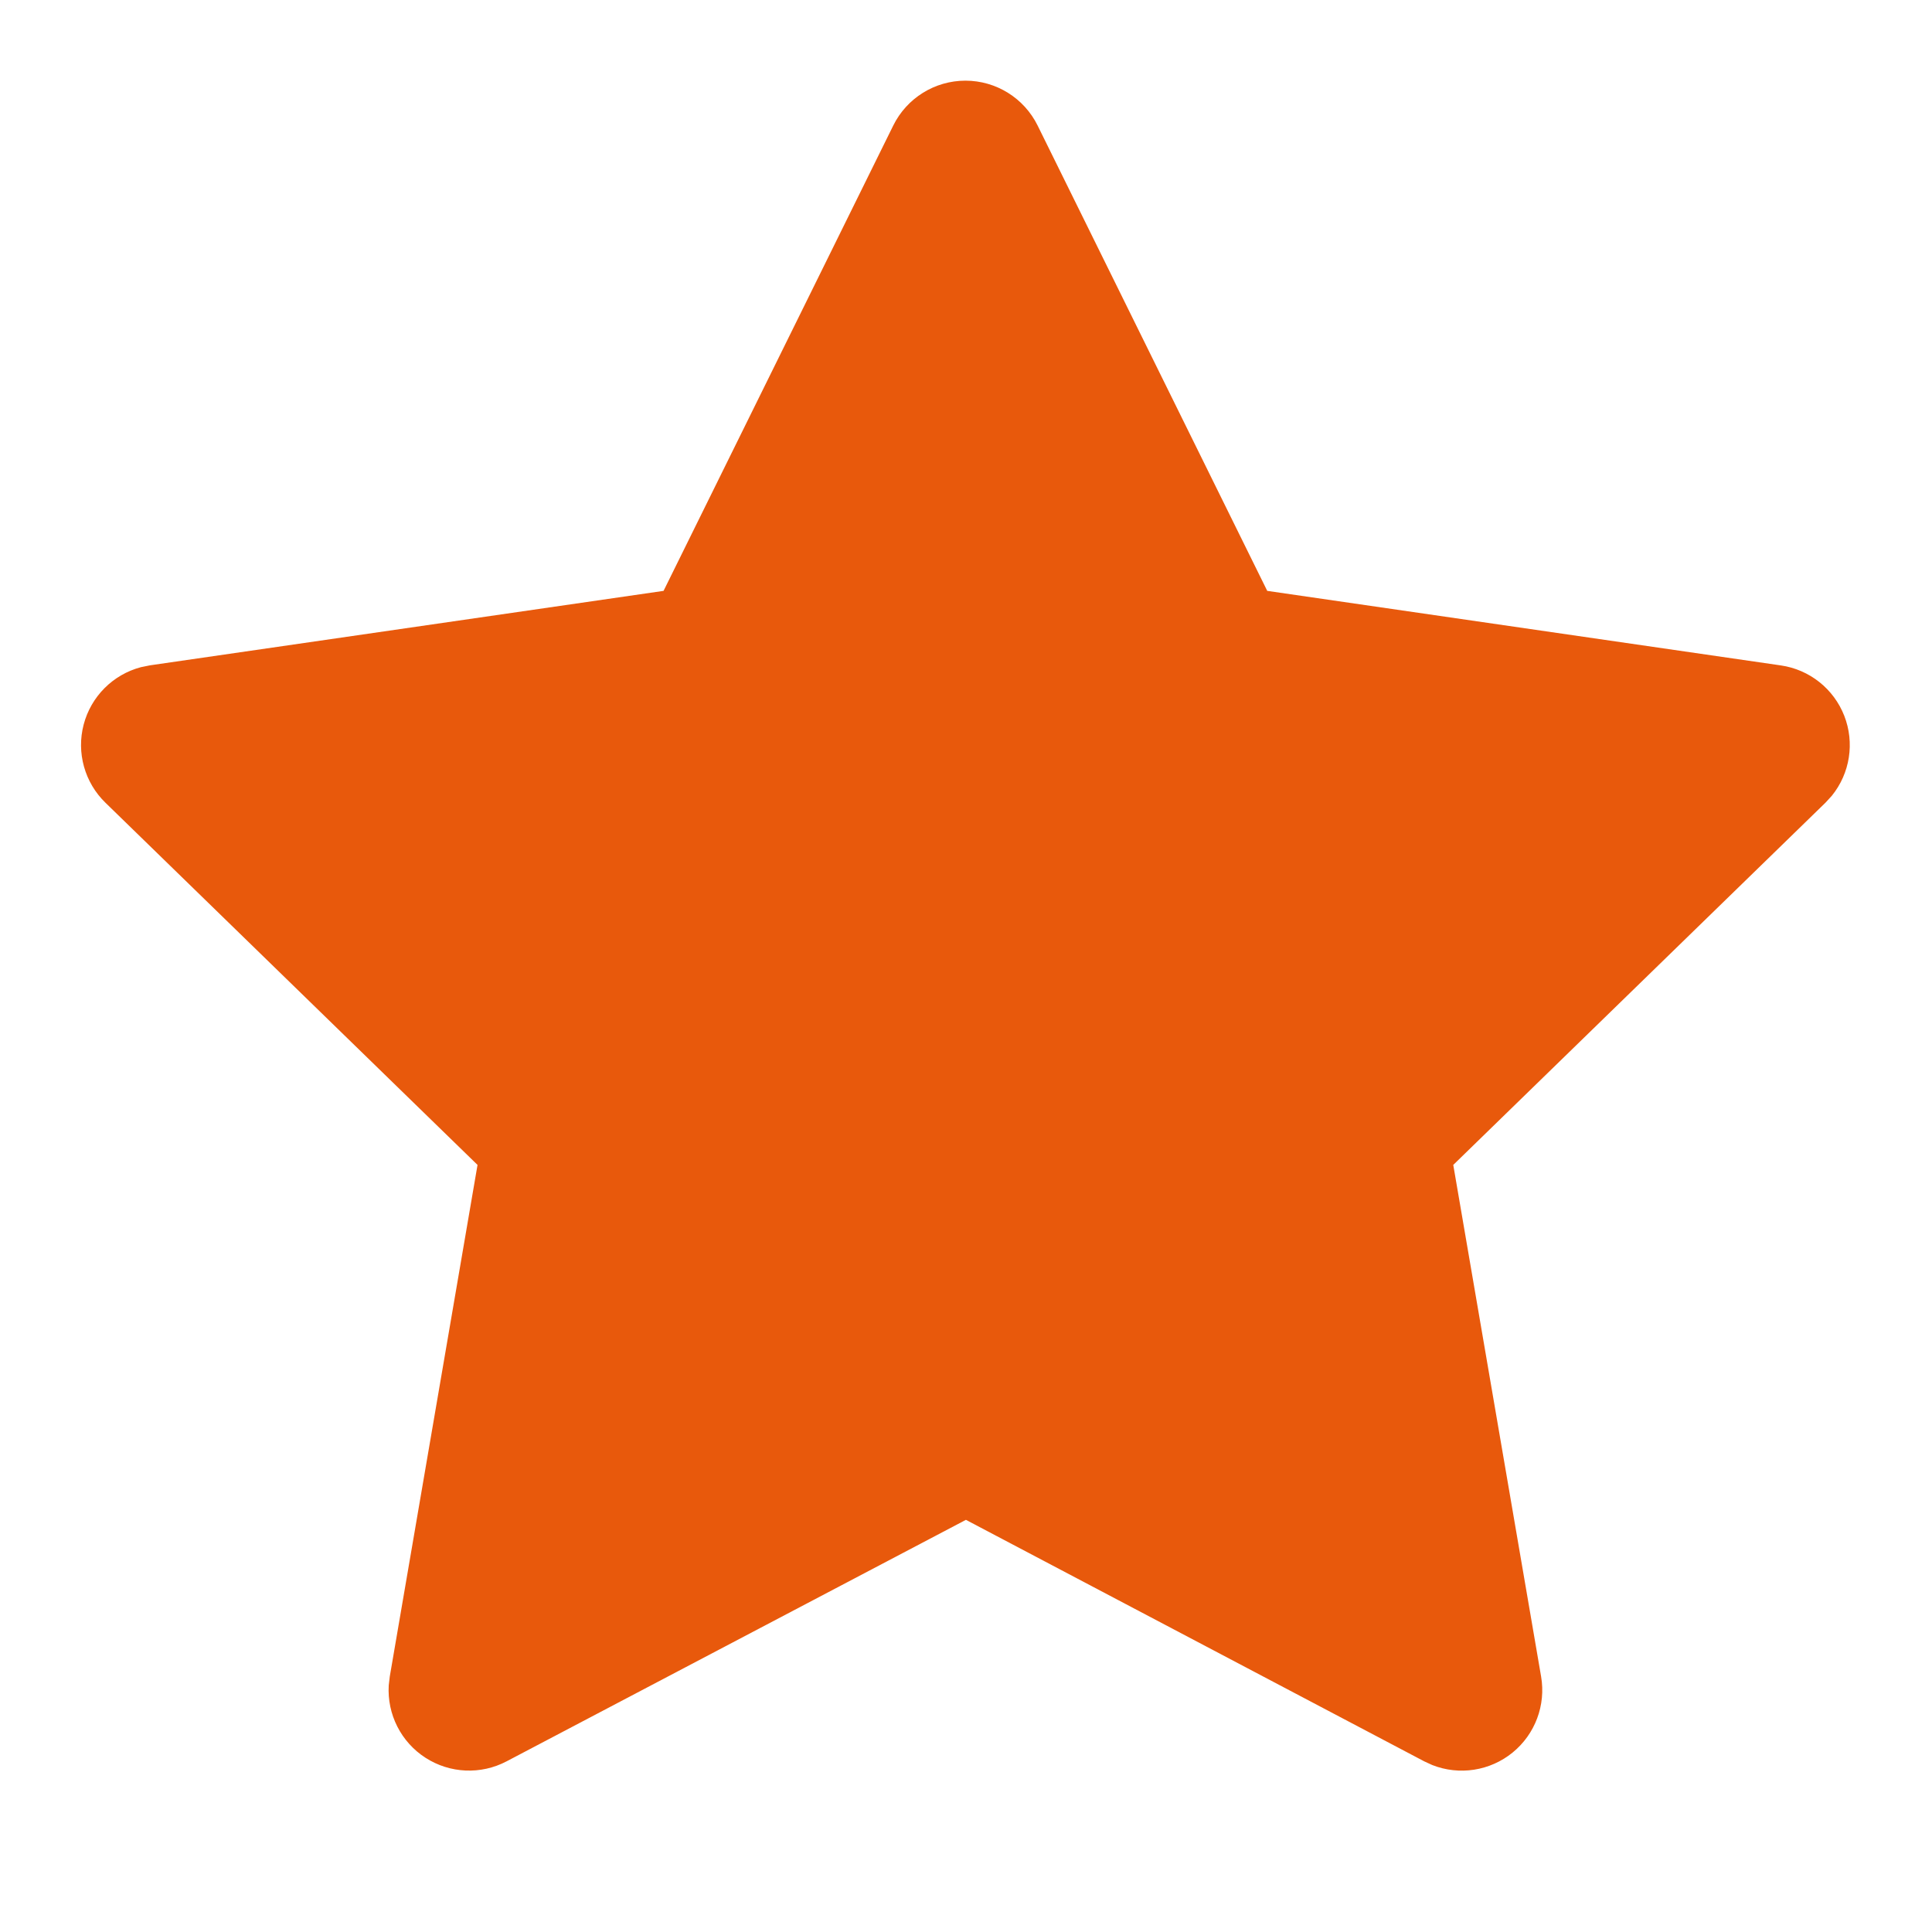
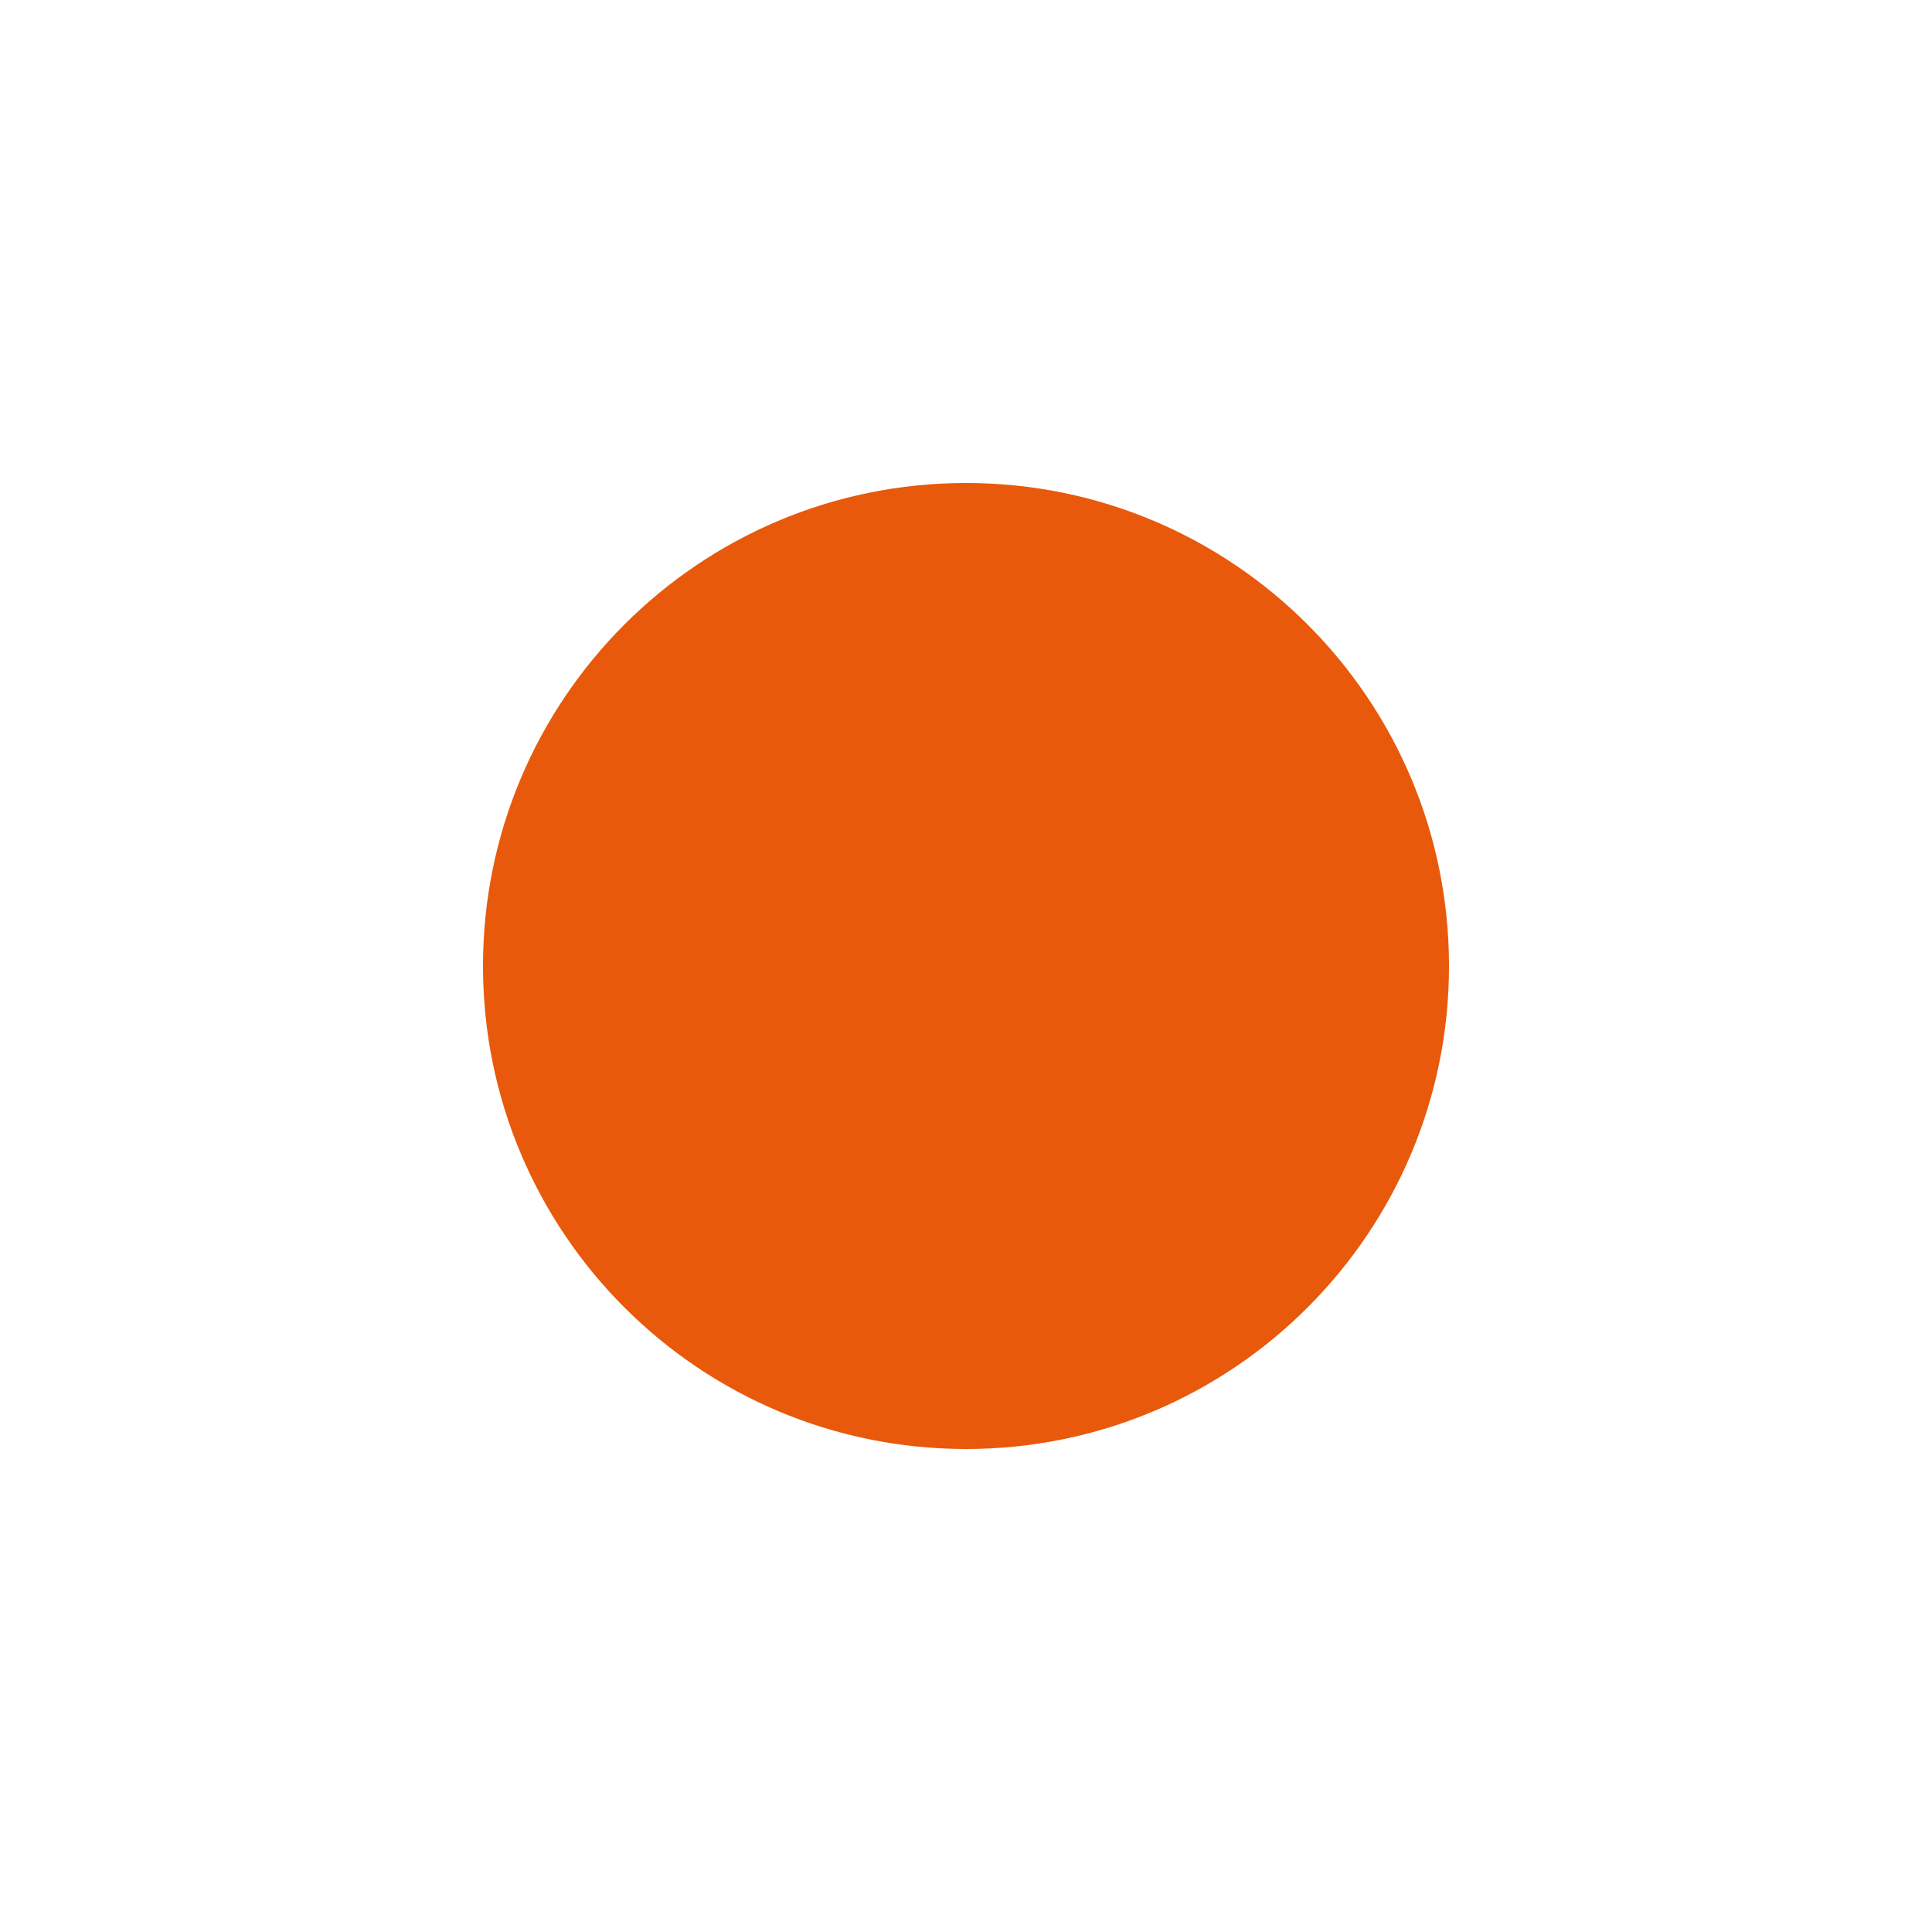
- <svg xmlns="http://www.w3.org/2000/svg" width="24" height="24" viewBox="0 0 24 24" fill="none" stroke="currentColor" stroke-width="2.25" stroke-linecap="round" stroke-linejoin="round" color="#343a40" role="img" aria-label="Bookmark">
-   <path d="M8.243 7.34l-6.38 .925l-.113 .023a1 1 0 0 0 -.44 1.684l4.622 4.499l-1.09 6.355l-.013 .11a1 1 0 0 0 1.464 .944l5.706 -3l5.693 3l.1 .046a1 1 0 0 0 1.352 -1.1l-1.091 -6.355l4.624 -4.5l.078 -.085a1 1 0 0 0 -.633 -1.62l-6.38 -.926l-2.852 -5.78a1 1 0 0 0 -1.794 0l-2.853 5.78z" fill="#e8590c" stroke="none" />
+ <svg xmlns="http://www.w3.org/2000/svg" width="24" height="24" viewBox="0 0 24 24" fill="none" color="#343a40" role="img" aria-label="Bookmark">
+   <circle cx="12" cy="12" r="6" fill="#e8590c" />
</svg>
